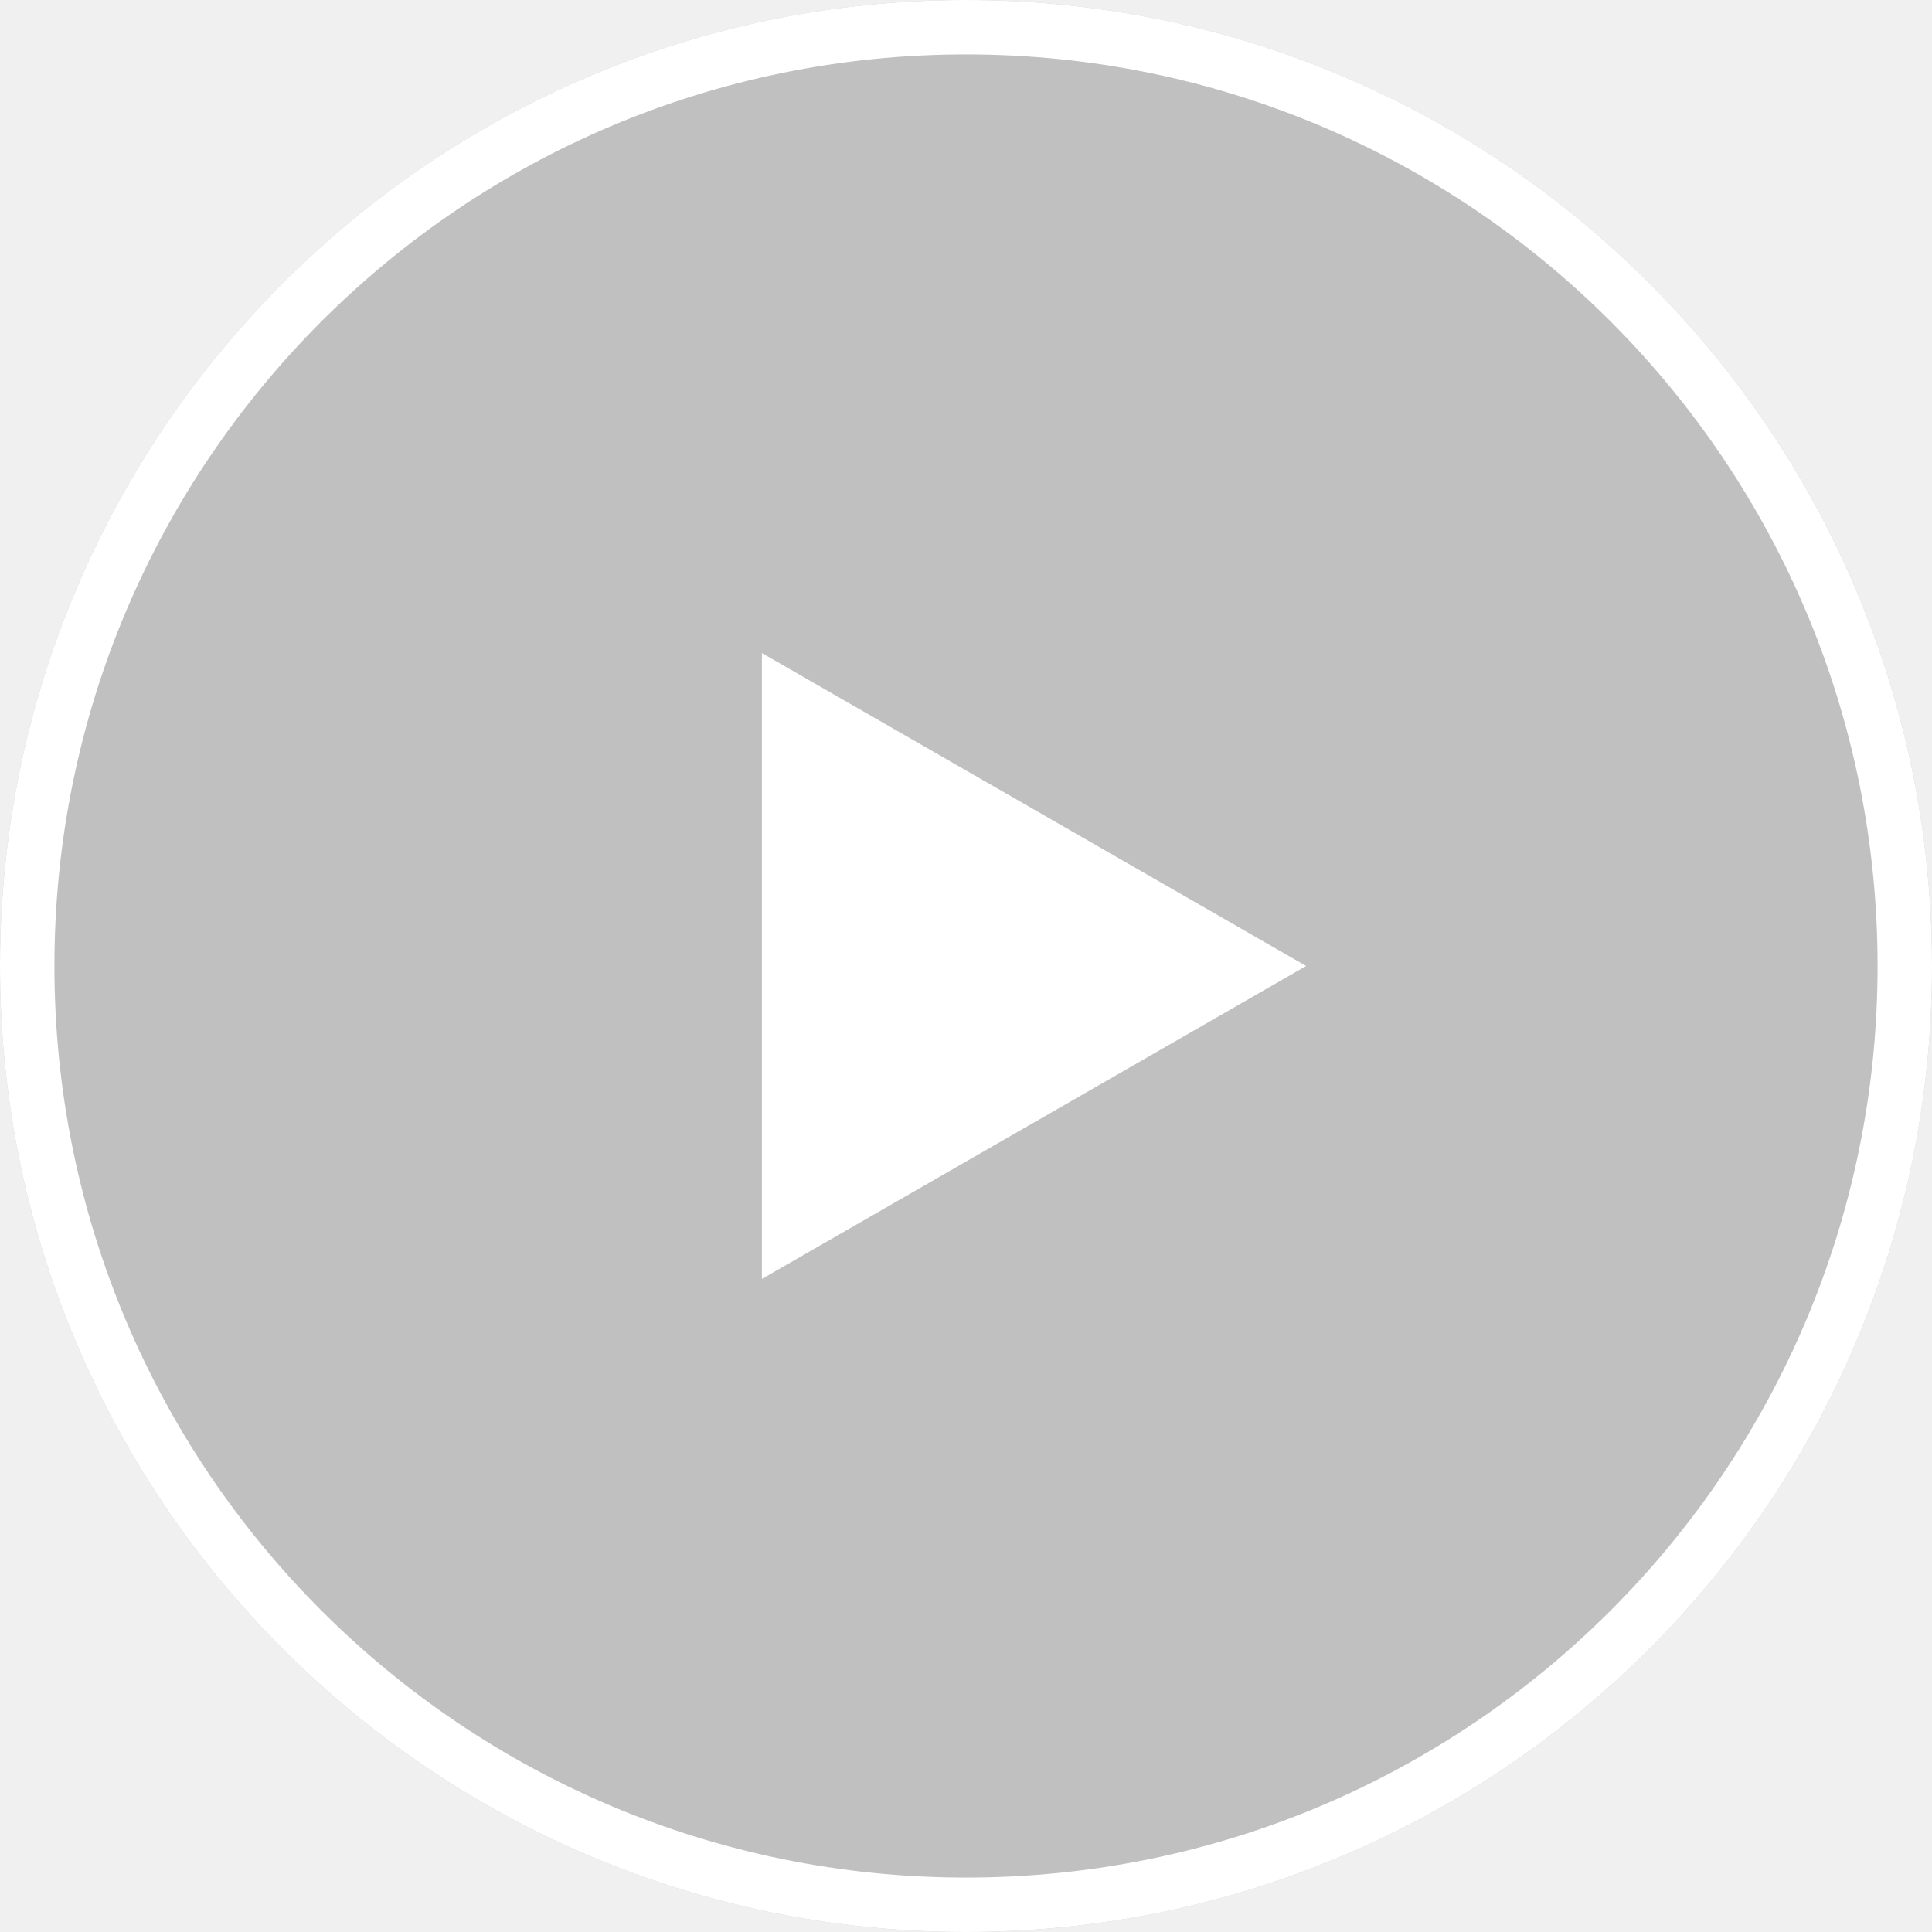
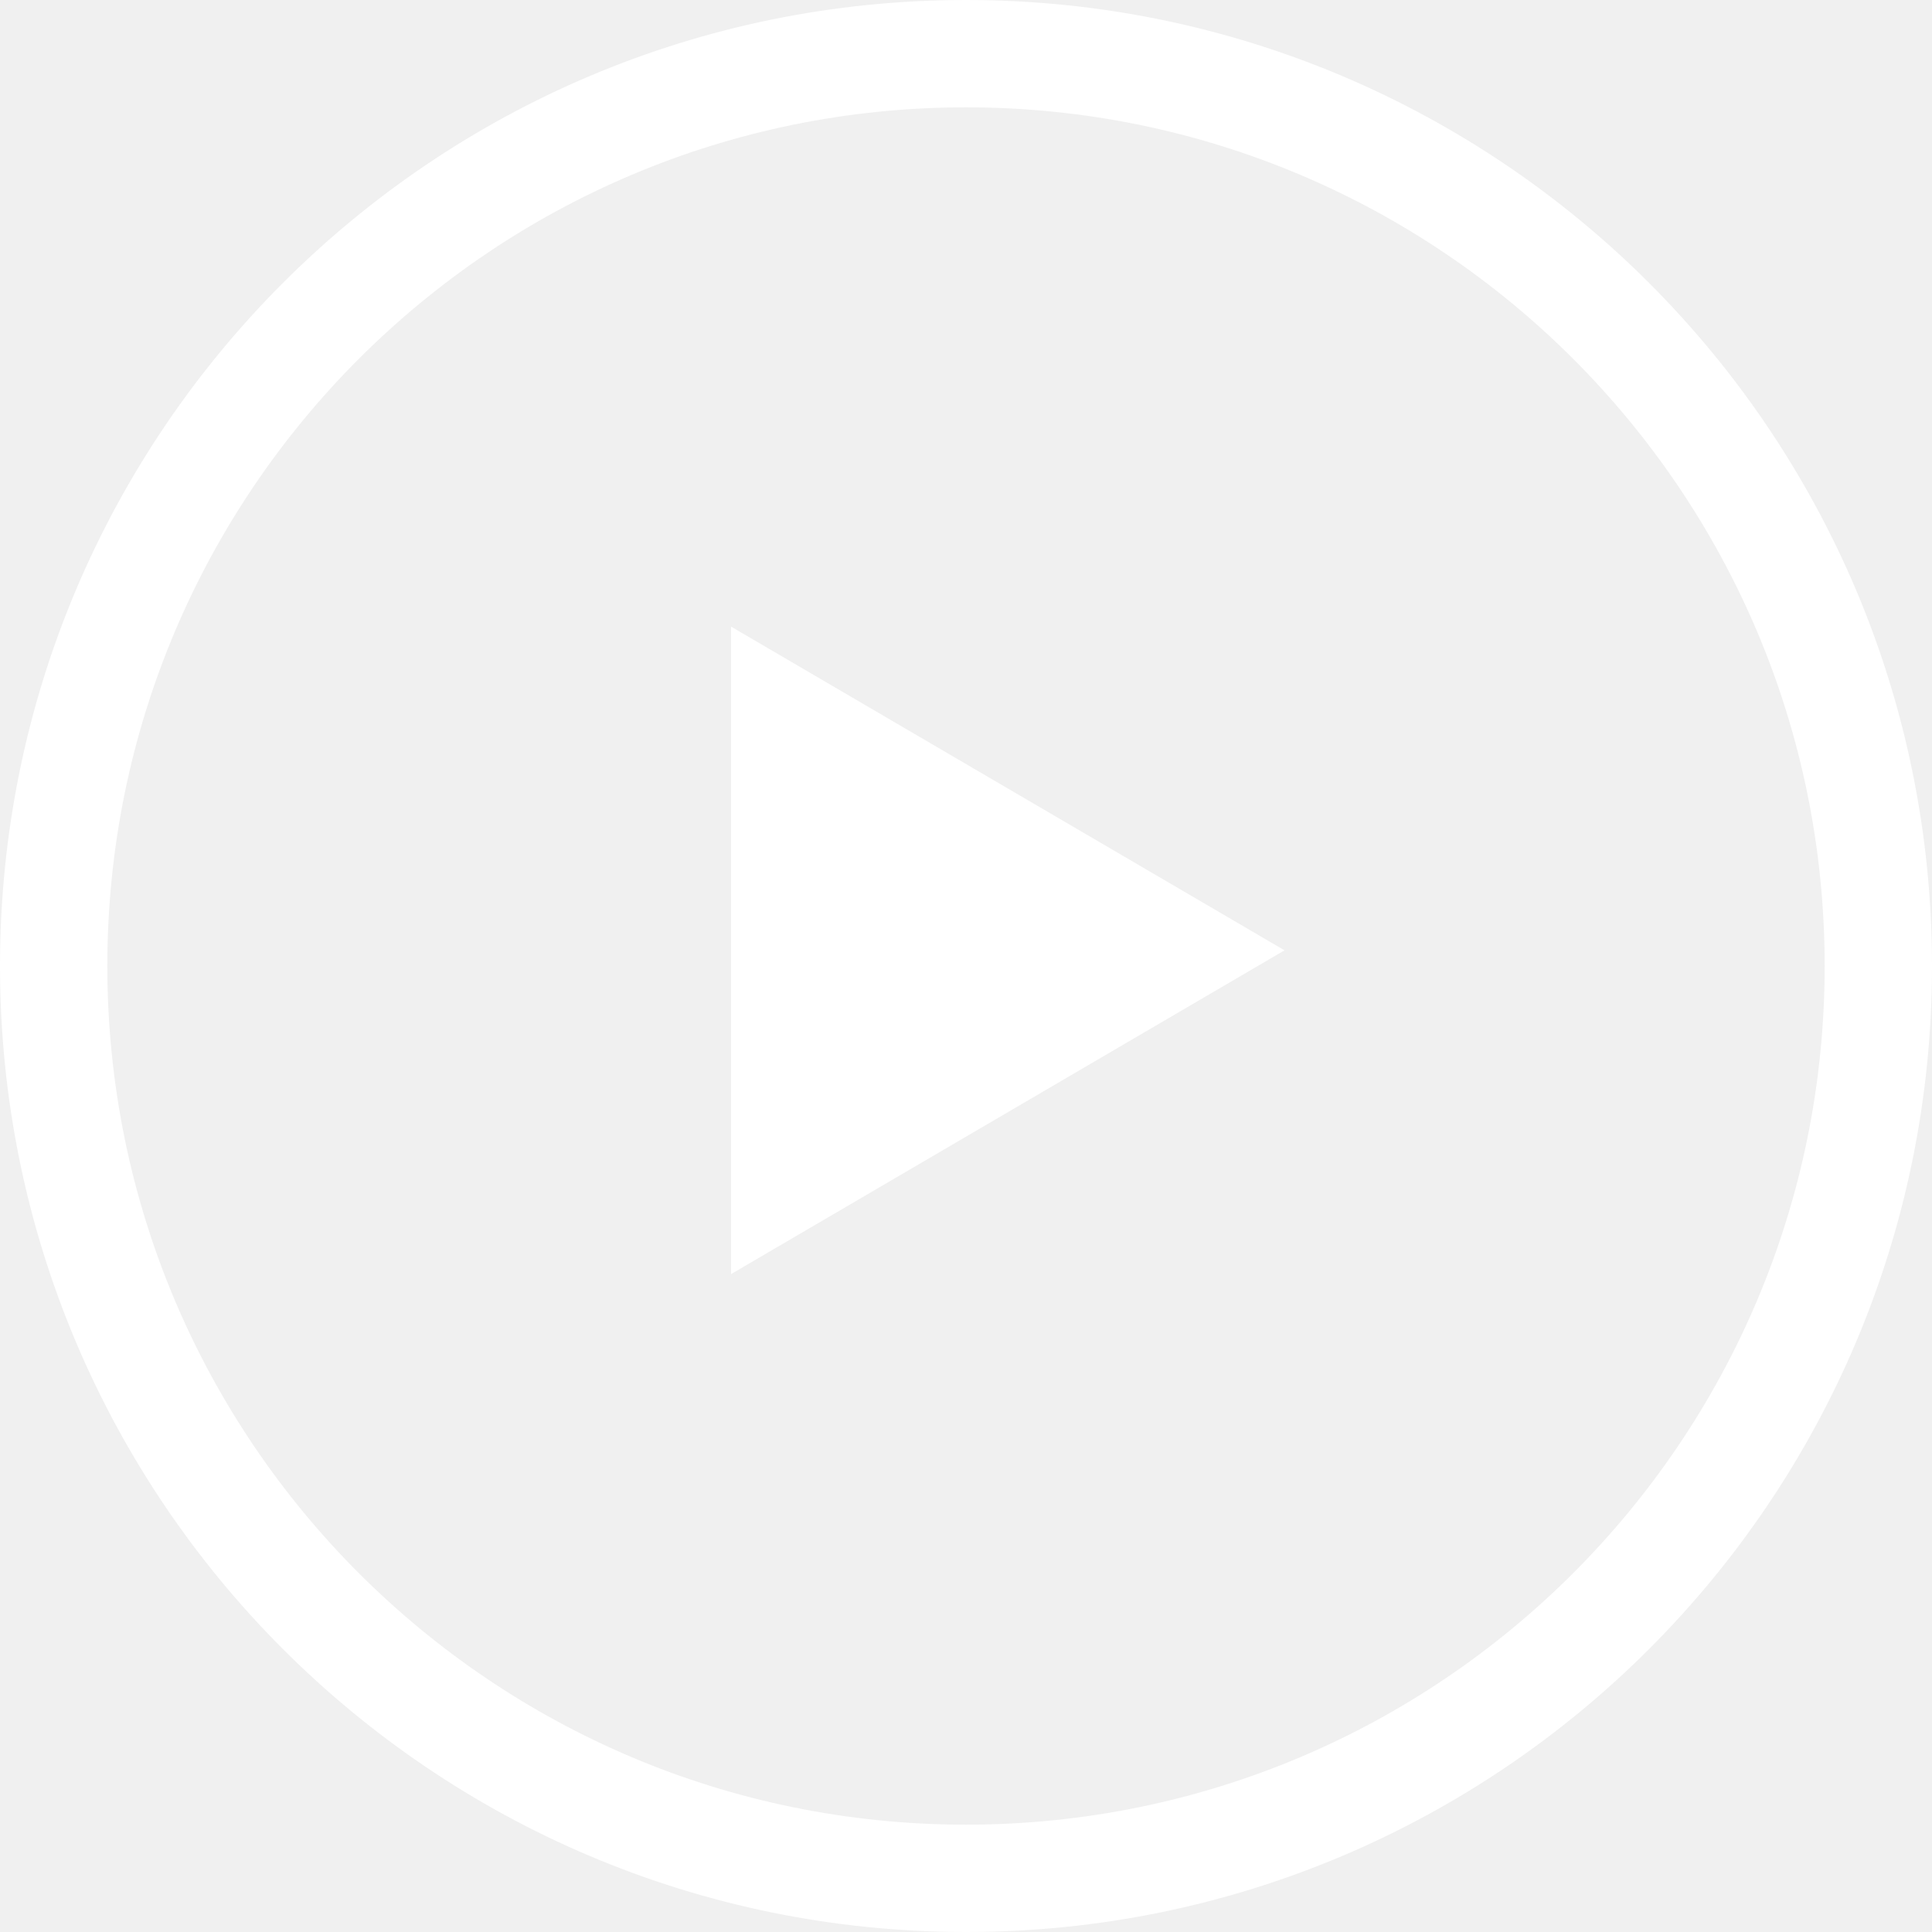
- <svg xmlns="http://www.w3.org/2000/svg" width="71px" height="71px" viewBox="0 0 71 71" version="1.1">
-   <defs />
-   <g id="Page-1" stroke="none" stroke-width="1" fill="none" fill-rule="evenodd">
-     <g id="Play_Cover_2px">
-       <circle id="Oval" fill-opacity="0.2" fill="#000000" cx="35.5" cy="35.5" r="35.5" />
-       <path d="M35.5,69 C54.002,69 69,54.002 69,35.5 C69,16.998 54.002,2 35.5,2 C16.998,2 2,16.998 2,35.5 C2,54.002 16.998,69 35.5,69 Z M35.5,71 C15.894,71 0,55.106 0,35.5 C0,15.894 15.894,0 35.5,0 C55.106,0 71,15.894 71,35.5 C71,55.106 55.106,71 35.5,71 Z" id="Oval" fill="#FFFFFF" />
-       <polygon id="Triangle" fill="#FFFFFF" points="48 35.5 28 47 28 24" />
-     </g>
+ <svg xmlns="http://www.w3.org/2000/svg" width="36" height="36" viewBox="0 0 36 36">
+   <g fill="none" fill-rule="evenodd">
+     <circle cx="18" cy="18" r="17" stroke="#FFF" stroke-width="2" />
+     <path fill="#FFF" d="M23.935 17.708l-10.313 6.033V11.676z" />
  </g>
</svg>
